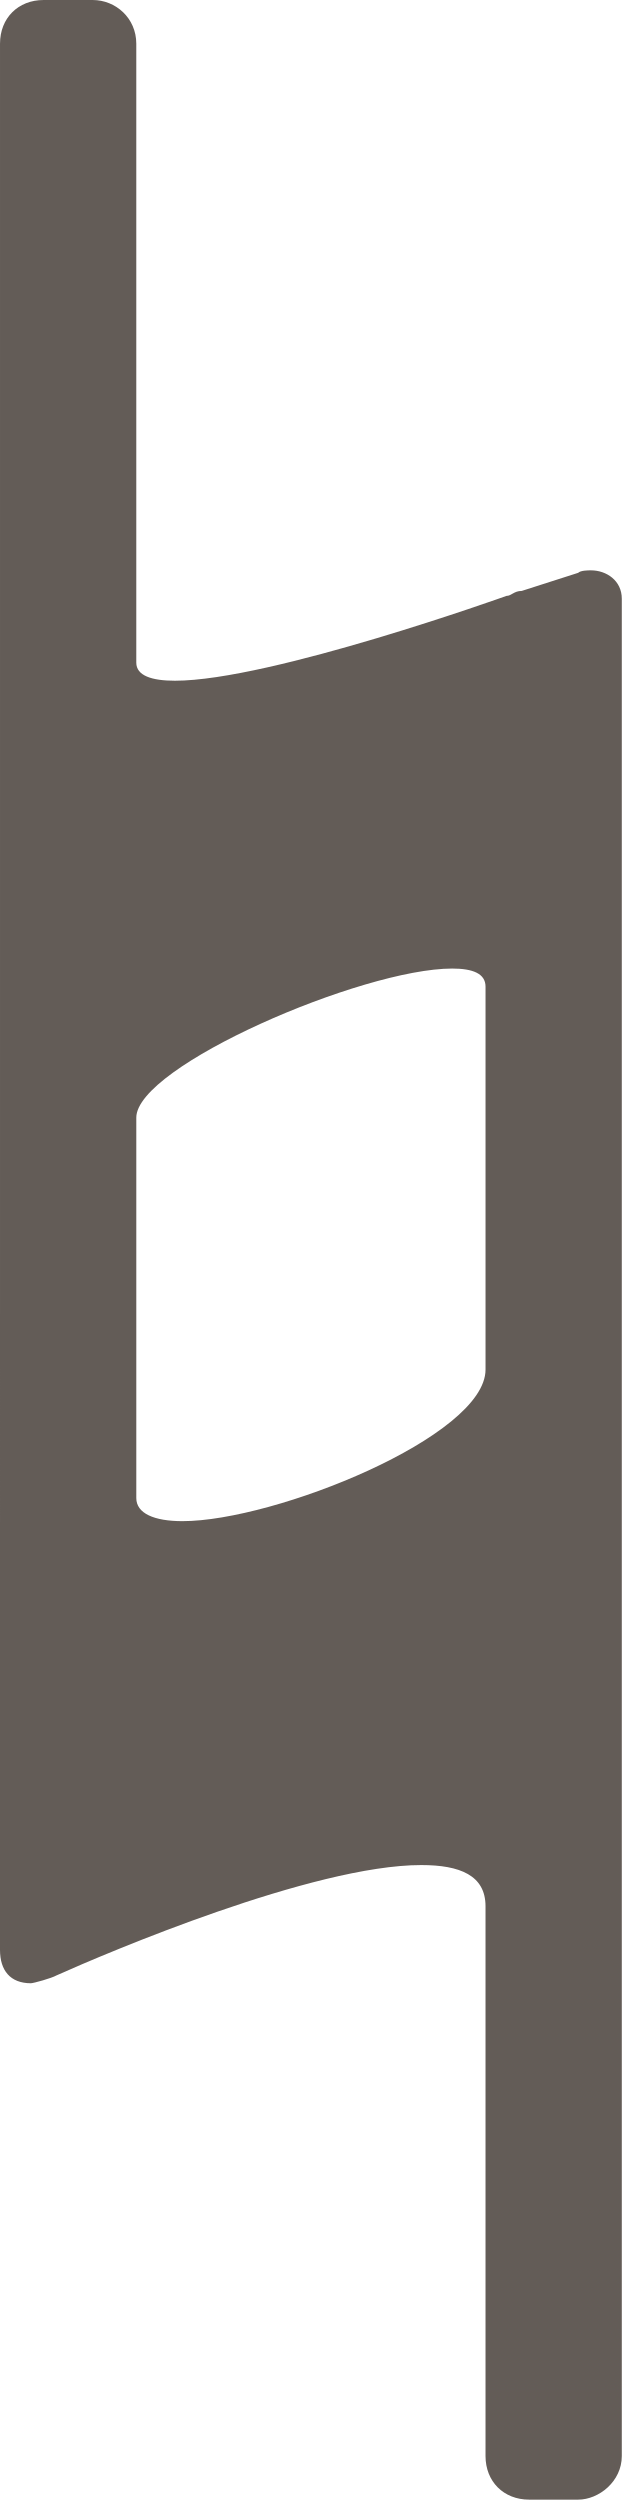
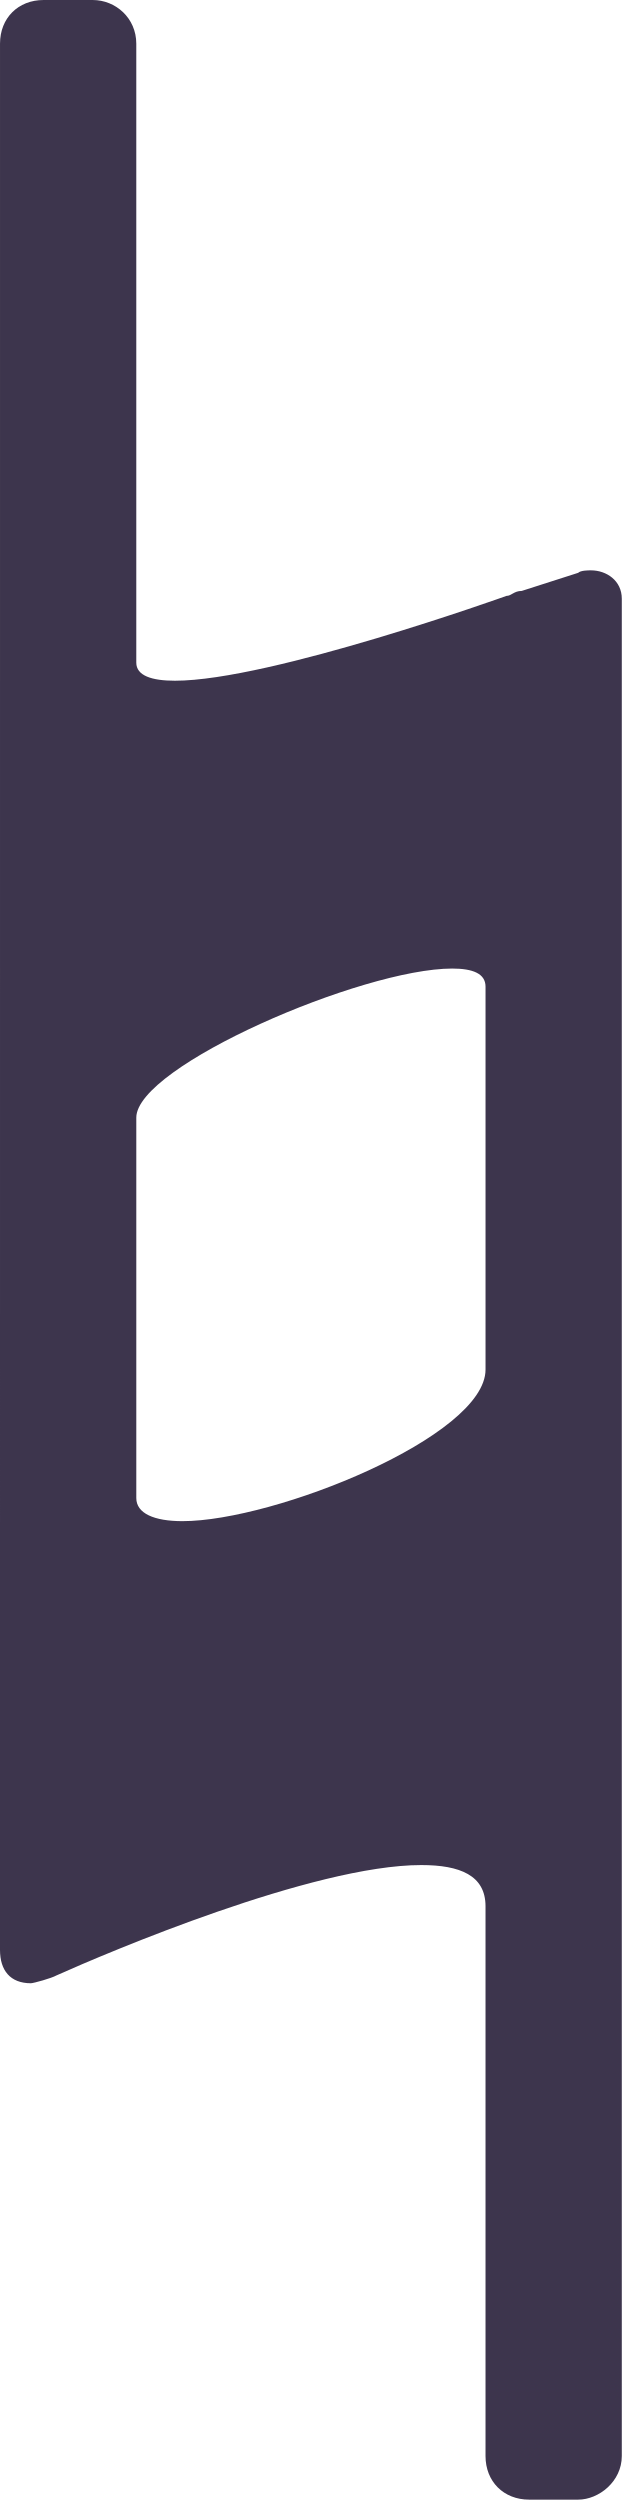
<svg xmlns="http://www.w3.org/2000/svg" width="1.752mm" height="7.044mm" viewBox="0 0 1.752 7.044" version="1.1" id="svg8">
  <defs id="defs2" />
  <g id="layer1">
-     <path stroke="none" stroke-dasharray="none" d="m 0,3.554 m 0,1.94 c 0,0.058 0.029,0.094 0.087,0.094 0.007,0 0.058,-0.014 0.072,-0.022 0.145,-0.065 0.724,-0.311 1.028,-0.311 0.109,0 0.181,0.029 0.181,0.116 v 1.549 c 0,0.072 0.051,0.123 0.123,0.123 h 0.138 c 0.058,0 0.123,-0.051 0.123,-0.123 V 1.687 c 0,-0.051 -0.043,-0.08 -0.087,-0.08 -0.007,0 -0.029,0 -0.036,0.007 l -0.159,0.051 c -0.022,0 -0.029,0.014 -0.043,0.014 0,0 -0.666,0.239 -0.934,0.239 -0.065,0 -0.109,-0.014 -0.109,-0.051 V 0.123 C 0.384,0.051 0.326,0 0.261,0 H 0.123 C 0.051,0 3e-5,0.051 3e-5,0.123 m 1.274,2.606 c 0.058,0 0.094,0.014 0.094,0.051 v 1.079 c 0,0.188 -0.594,0.427 -0.854,0.427 -0.08,0 -0.13,-0.022 -0.13,-0.065 V 3.149 c 0,-0.145 0.637,-0.42 0.89,-0.42" id="path19" style="fill:#635C57;stroke-width:0.079" />
+     <path stroke="none" stroke-dasharray="none" d="m 0,3.554 m 0,1.94 c 0,0.058 0.029,0.094 0.087,0.094 0.007,0 0.058,-0.014 0.072,-0.022 0.145,-0.065 0.724,-0.311 1.028,-0.311 0.109,0 0.181,0.029 0.181,0.116 v 1.549 c 0,0.072 0.051,0.123 0.123,0.123 h 0.138 c 0.058,0 0.123,-0.051 0.123,-0.123 V 1.687 c 0,-0.051 -0.043,-0.08 -0.087,-0.08 -0.007,0 -0.029,0 -0.036,0.007 l -0.159,0.051 c -0.022,0 -0.029,0.014 -0.043,0.014 0,0 -0.666,0.239 -0.934,0.239 -0.065,0 -0.109,-0.014 -0.109,-0.051 V 0.123 C 0.384,0.051 0.326,0 0.261,0 H 0.123 C 0.051,0 3e-5,0.051 3e-5,0.123 m 1.274,2.606 c 0.058,0 0.094,0.014 0.094,0.051 v 1.079 c 0,0.188 -0.594,0.427 -0.854,0.427 -0.08,0 -0.13,-0.022 -0.13,-0.065 V 3.149 c 0,-0.145 0.637,-0.42 0.89,-0.42" id="path19" style="fill:#3D354D;stroke-width:0.079" />
  </g>
</svg>
